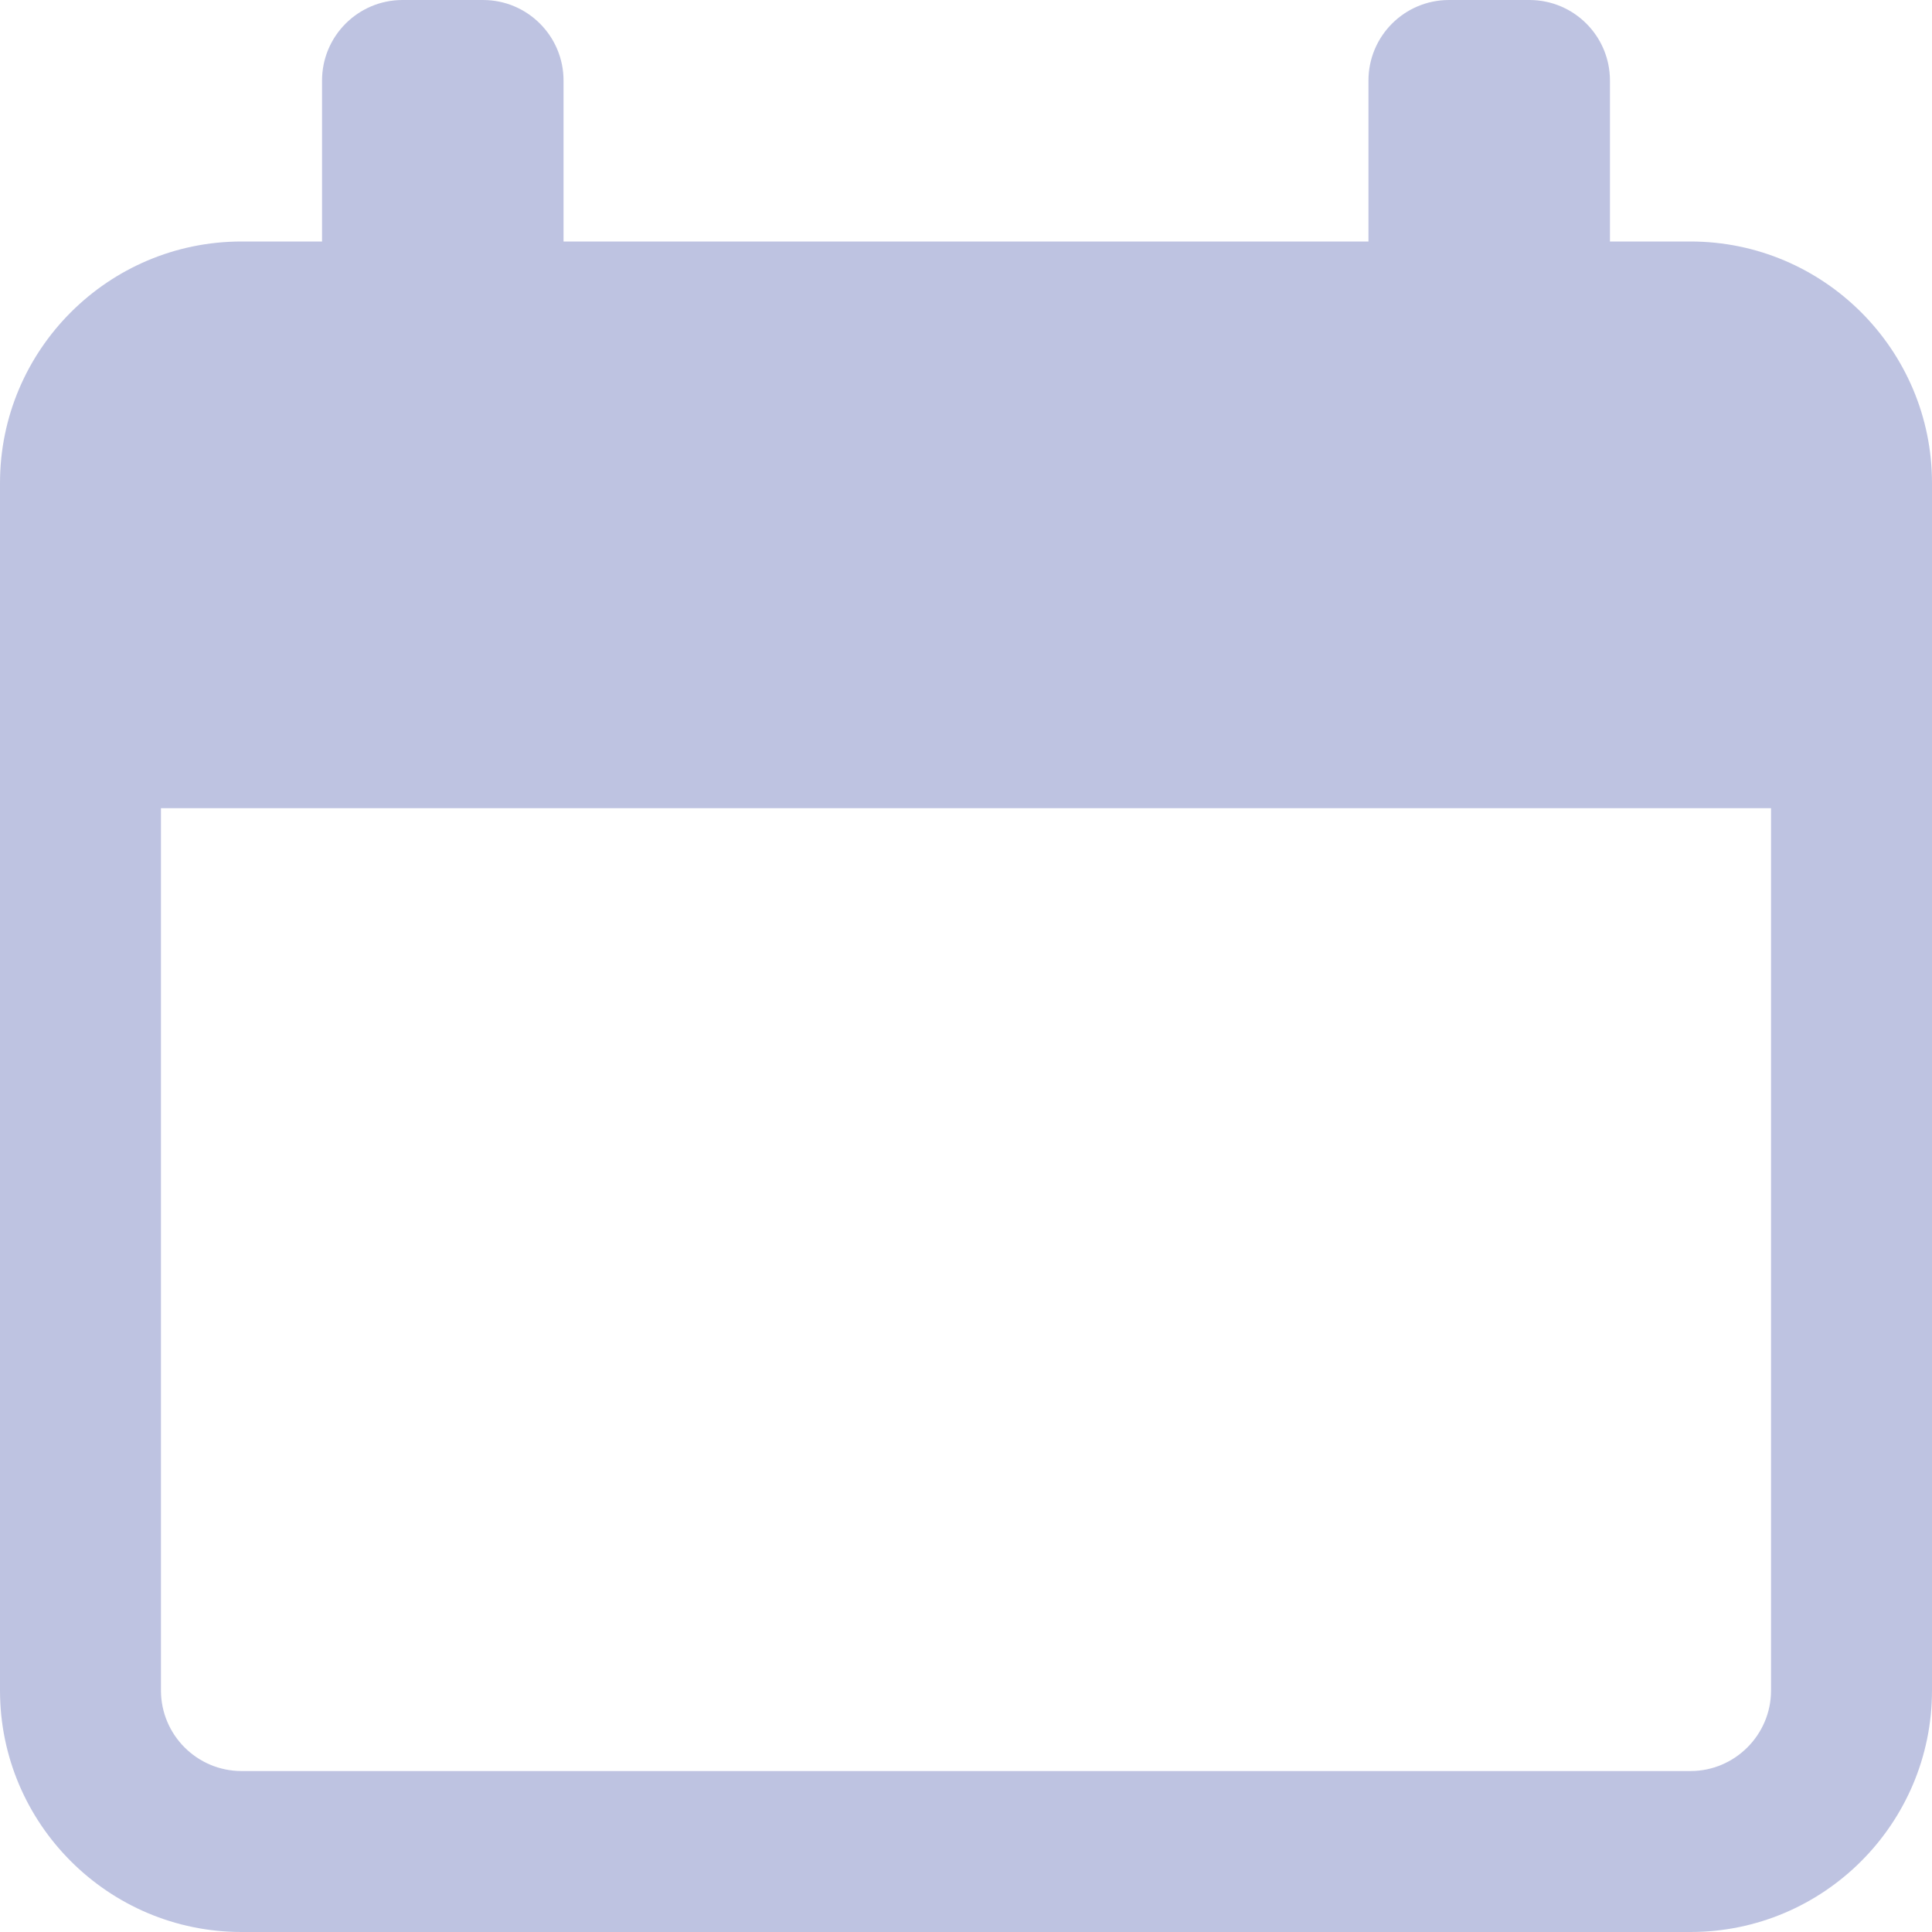
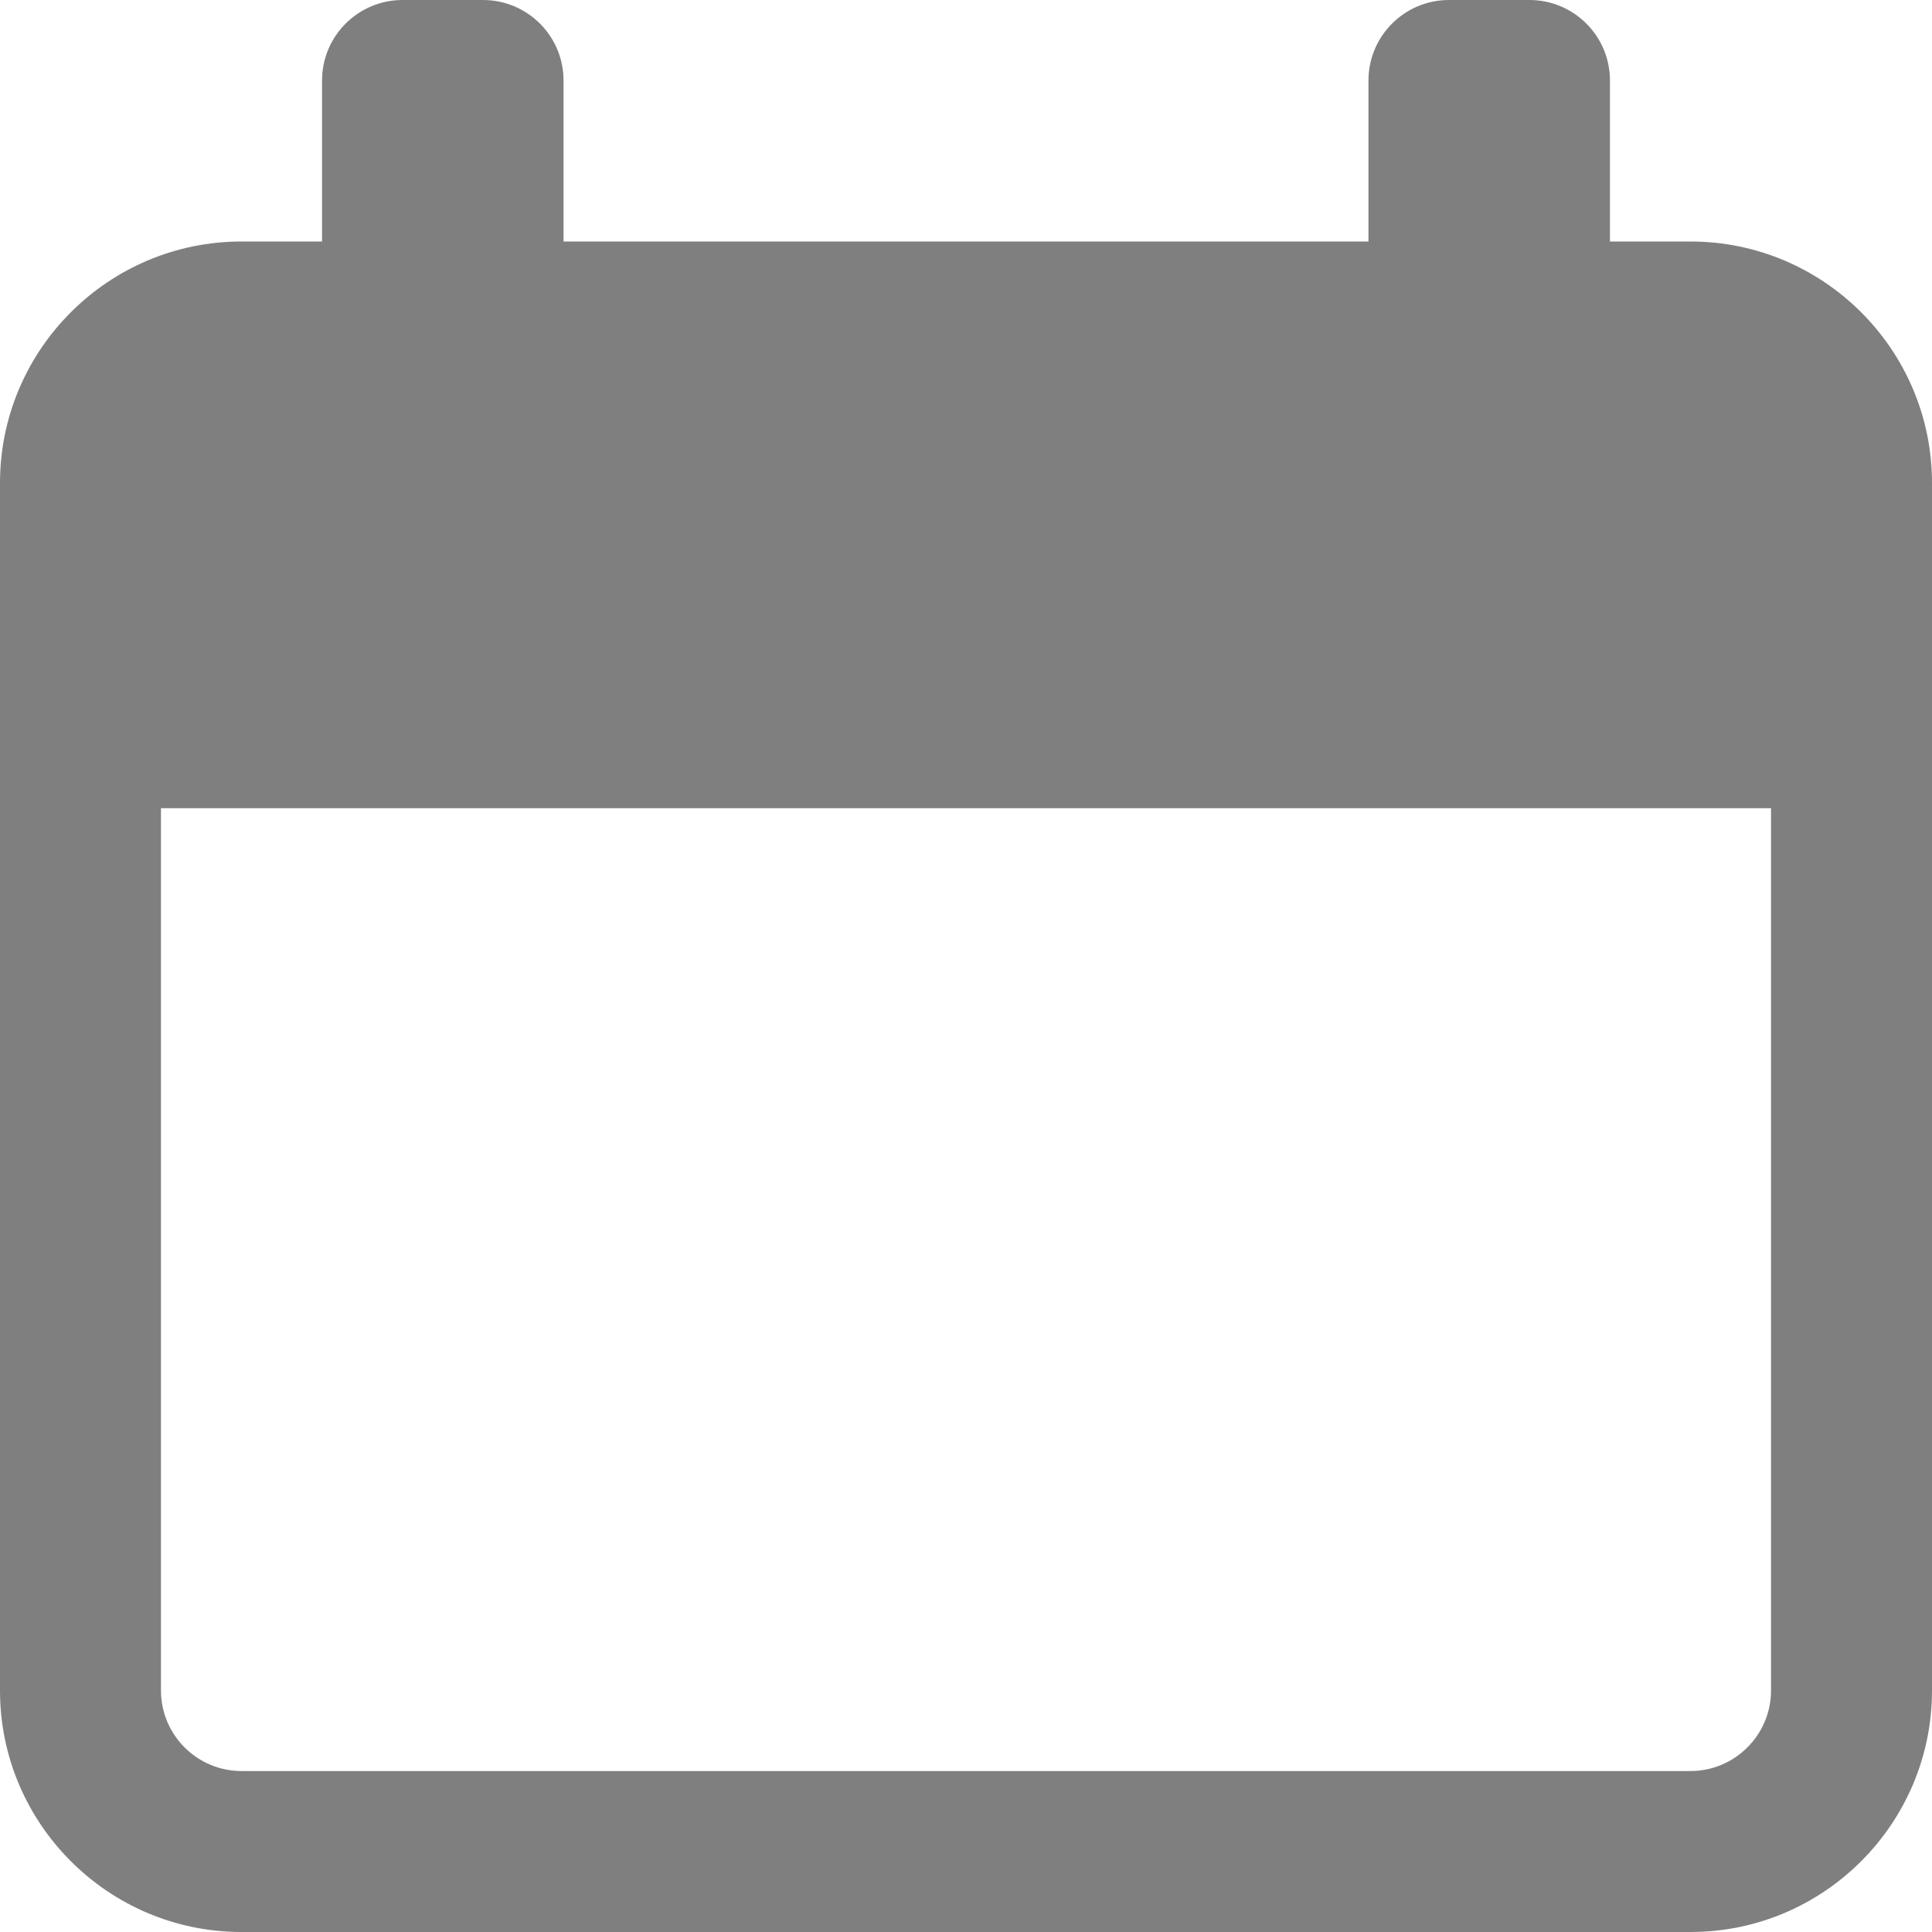
<svg xmlns="http://www.w3.org/2000/svg" width="16" height="16">
-   <path d="M14 2h-.667V.667A.667.667 0 0012.667 0H12a.667.667 0 00-.667.667V2H4.667V.667A.667.667 0 004 0h-.667a.667.667 0 00-.666.667V2H2C.897 2 0 2.897 0 4v10c0 1.103.897 2 2 2h12c1.103 0 2-.897 2-2V4c0-1.103-.897-2-2-2zm.667 12c0 .367-.3.667-.667.667H2A.668.668 0 011.333 14V6.693h13.334V14z" fill="#7E88C3" fill-rule="nonzero" opacity=".5" />
+   <path d="M14 2h-.667V.667A.667.667 0 0012.667 0H12a.667.667 0 00-.667.667V2H4.667V.667A.667.667 0 004 0h-.667a.667.667 0 00-.666.667V2H2C.897 2 0 2.897 0 4v10c0 1.103.897 2 2 2h12c1.103 0 2-.897 2-2V4c0-1.103-.897-2-2-2zm.667 12c0 .367-.3.667-.667.667H2A.668.668 0 011.333 14V6.693h13.334V14z" fill="currentColor" fill-rule="nonzero" opacity=".5" />
</svg>
